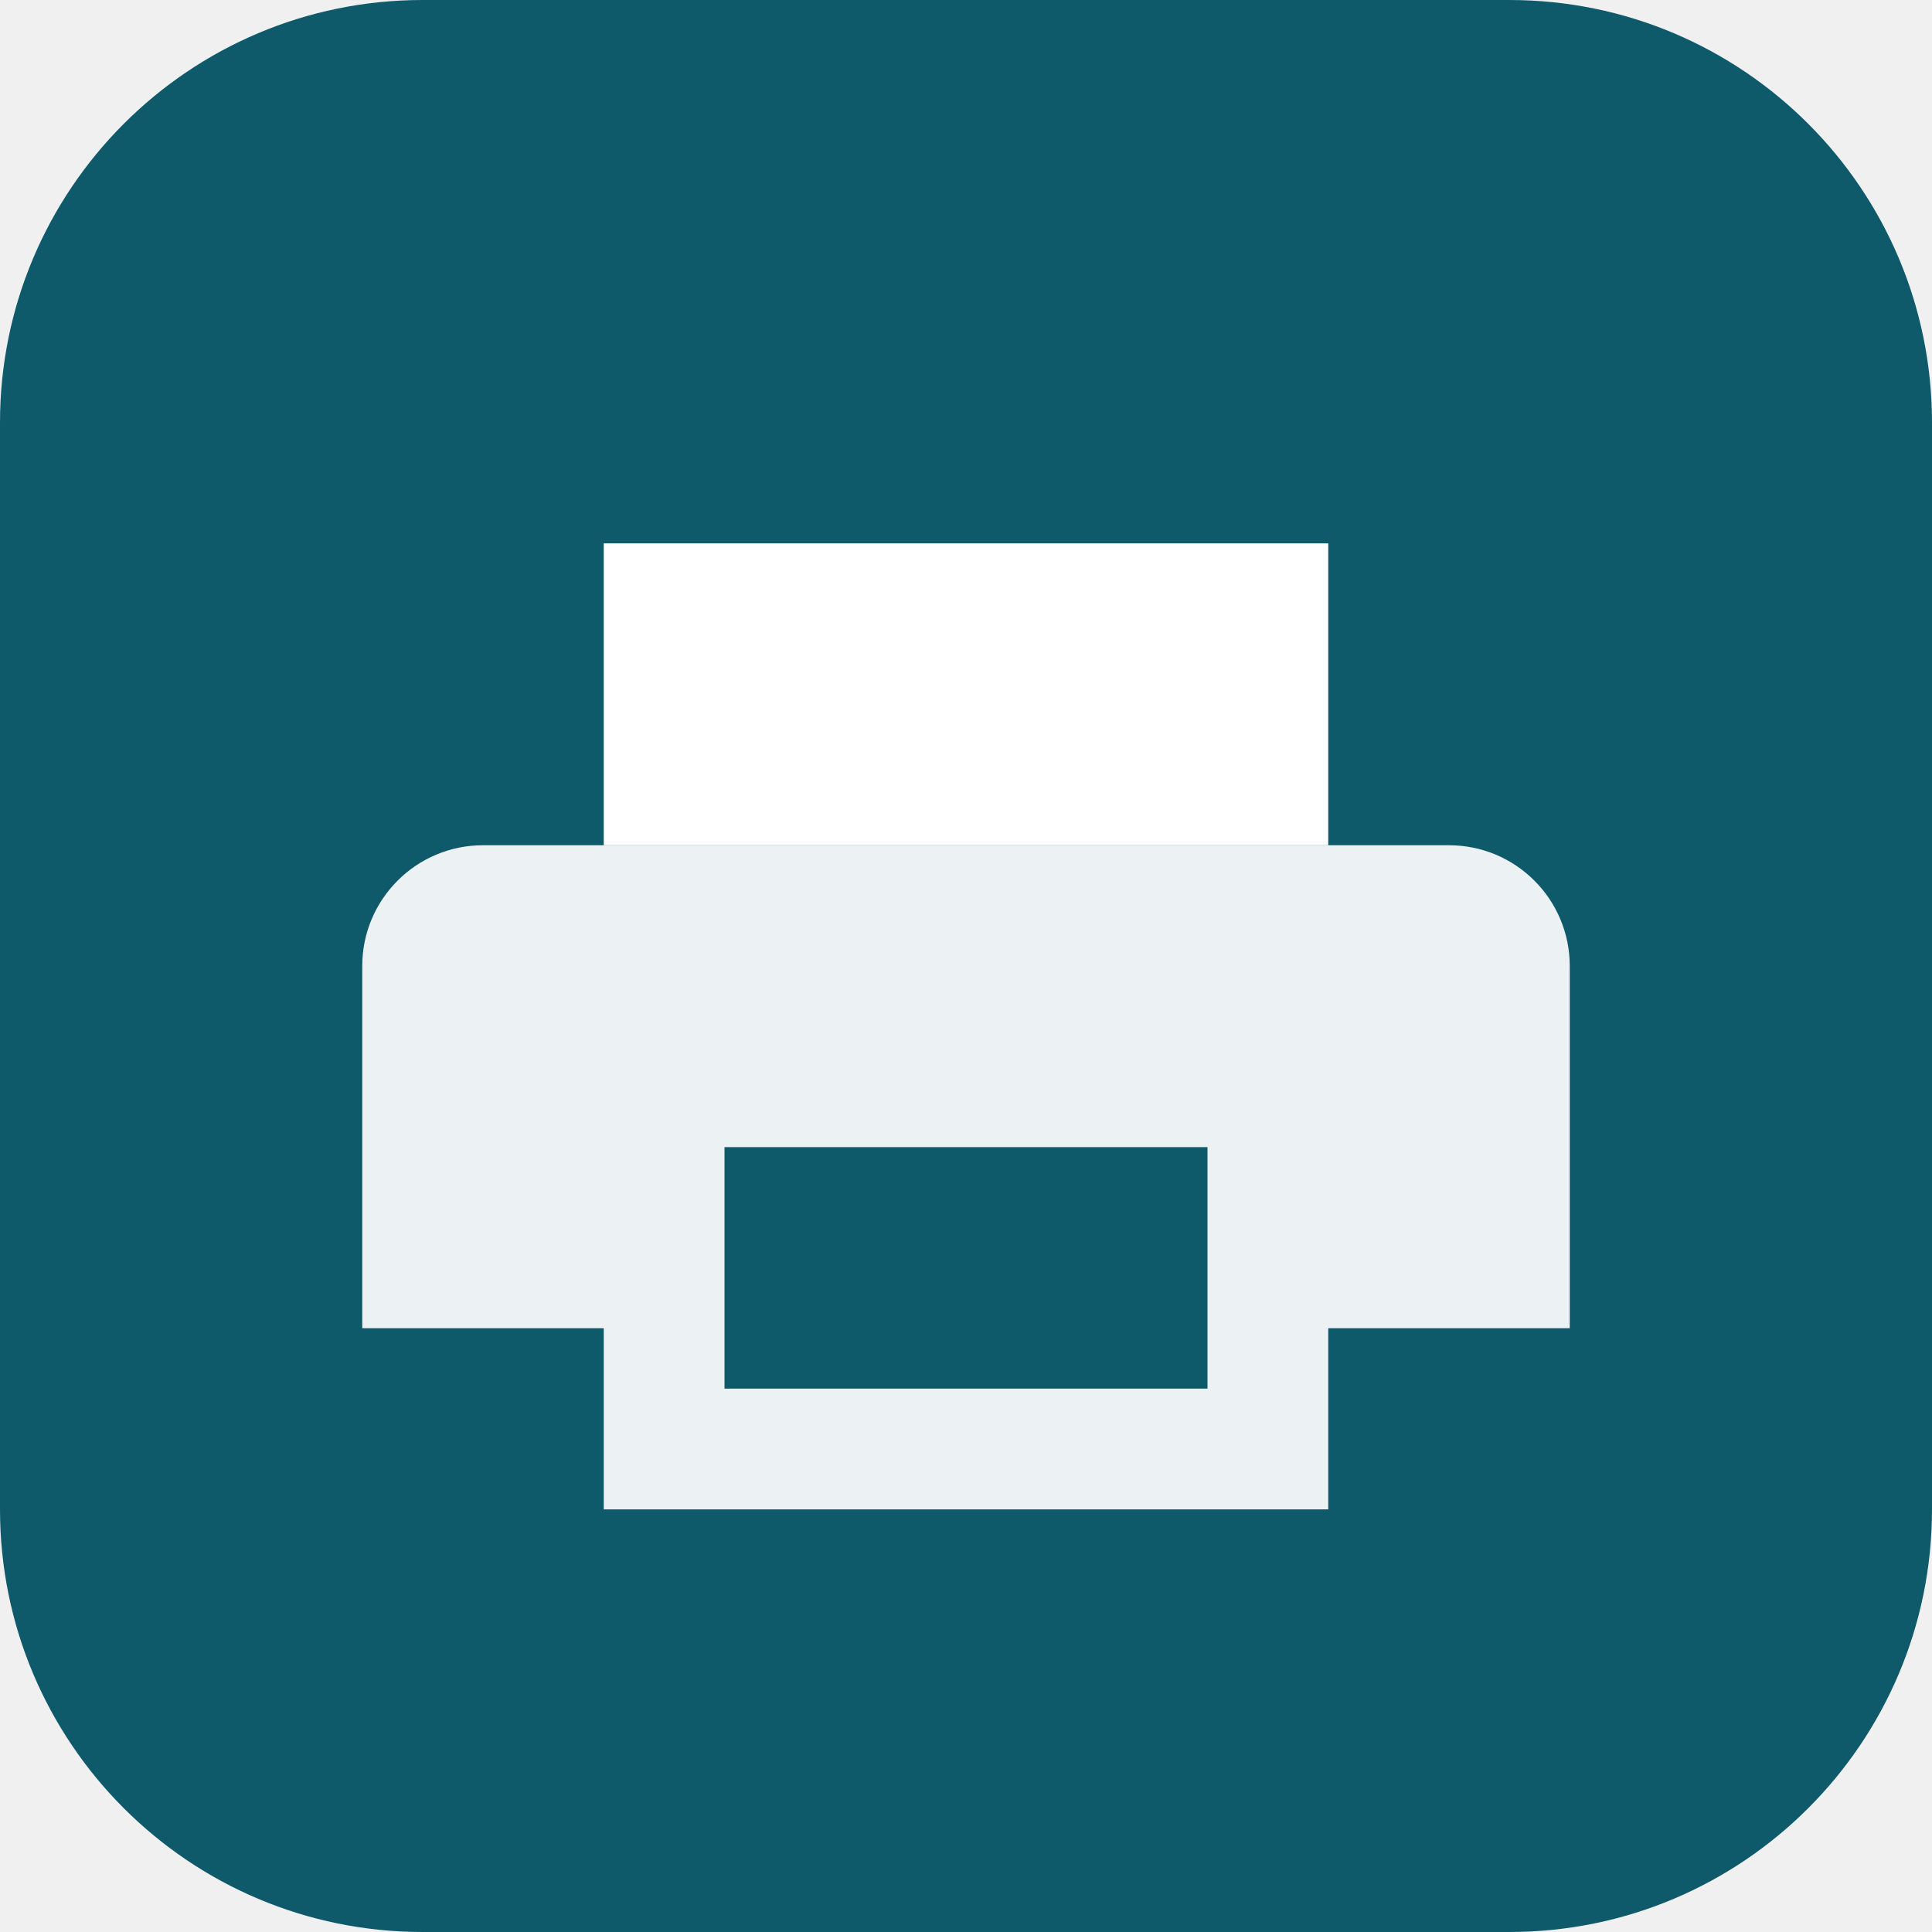
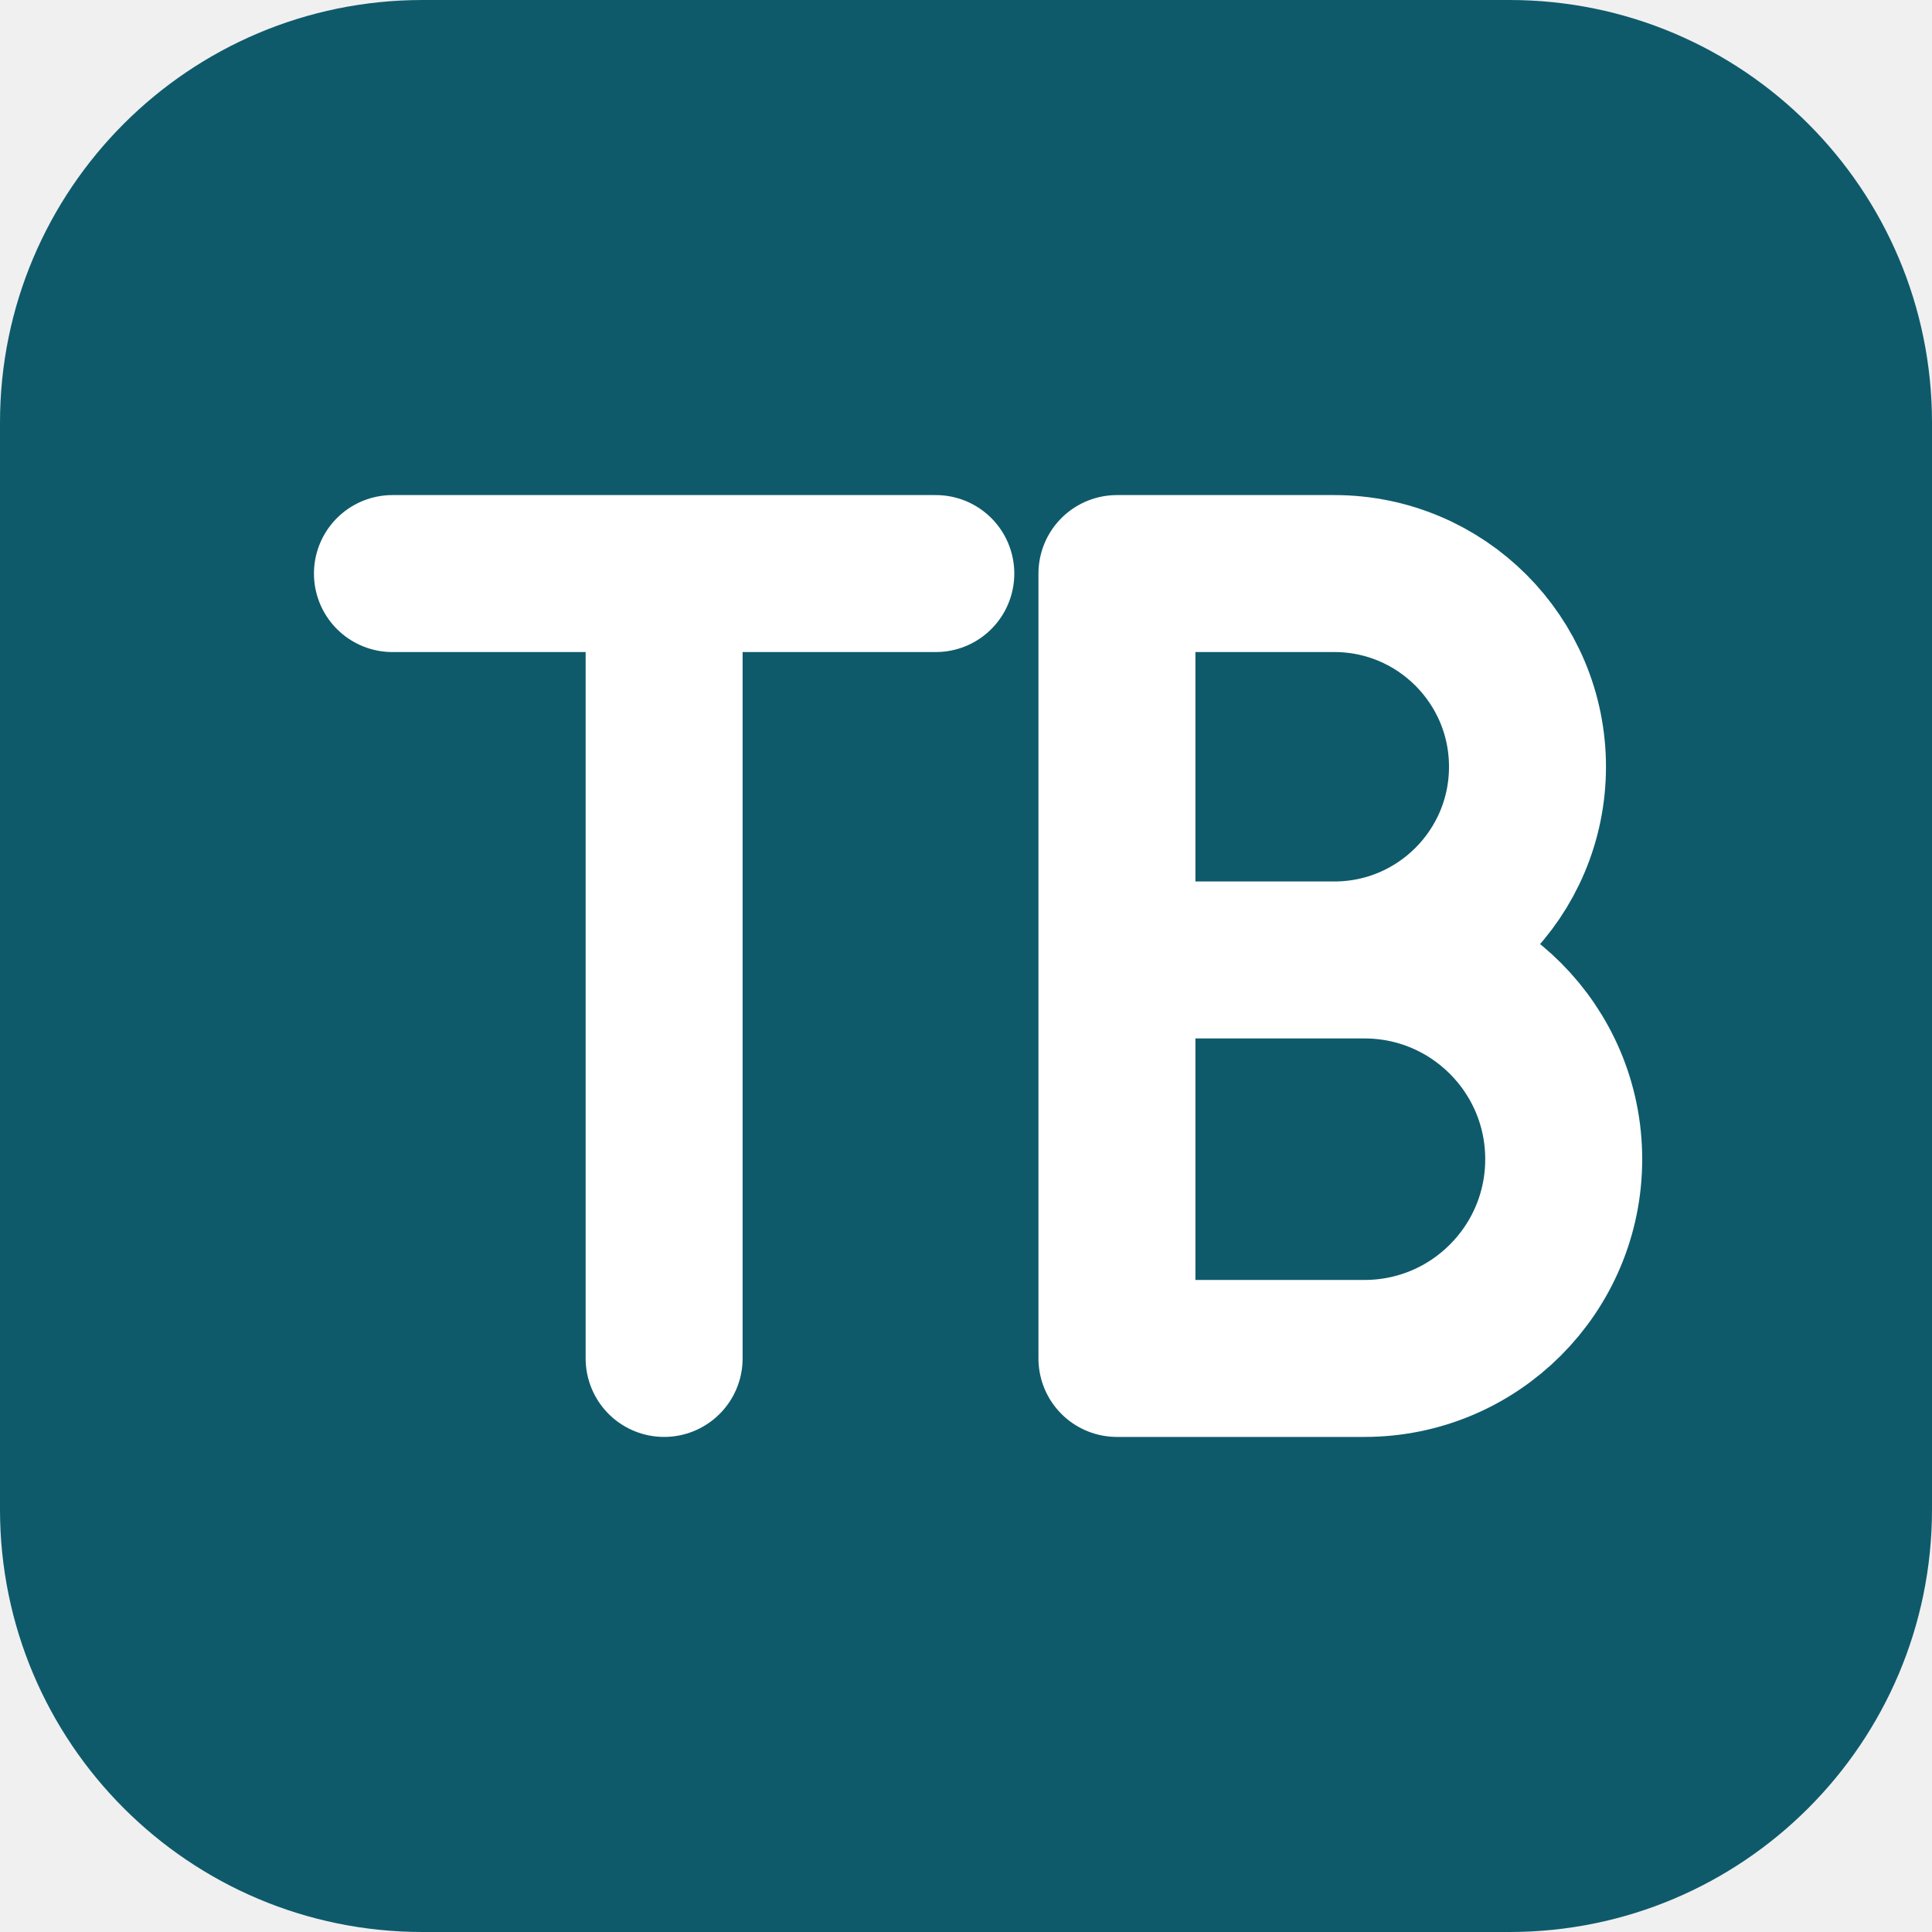
<svg xmlns="http://www.w3.org/2000/svg" viewBox="0 0 32 32">
  <rect width="32" height="32" rx="7" fill="#0e5a6b" />
-   <path d="M10 9h12v5H10z" fill="#fff" />
-   <path d="M8 14h16a2 2 0 0 1 2 2v6h-4v3H10v-3H6v-6a2 2 0 0 1 2-2z" fill="#fff" opacity=".92" />
-   <path d="M12 19h8v4h-8z" fill="#0e5a6b" />
+   <path d="M6.5 9.5h9M11 9.5v13M18.5 9.5v13M18.5 9.5h3.6a3.2 3.2 0 0 1 0 6.4h-3.6M18.5 15.9h4.1a3.3 3.3 0 0 1 0 6.6h-4.1" fill="none" stroke="#fff" stroke-width="2.6" stroke-linecap="round" stroke-linejoin="round" />
</svg>
